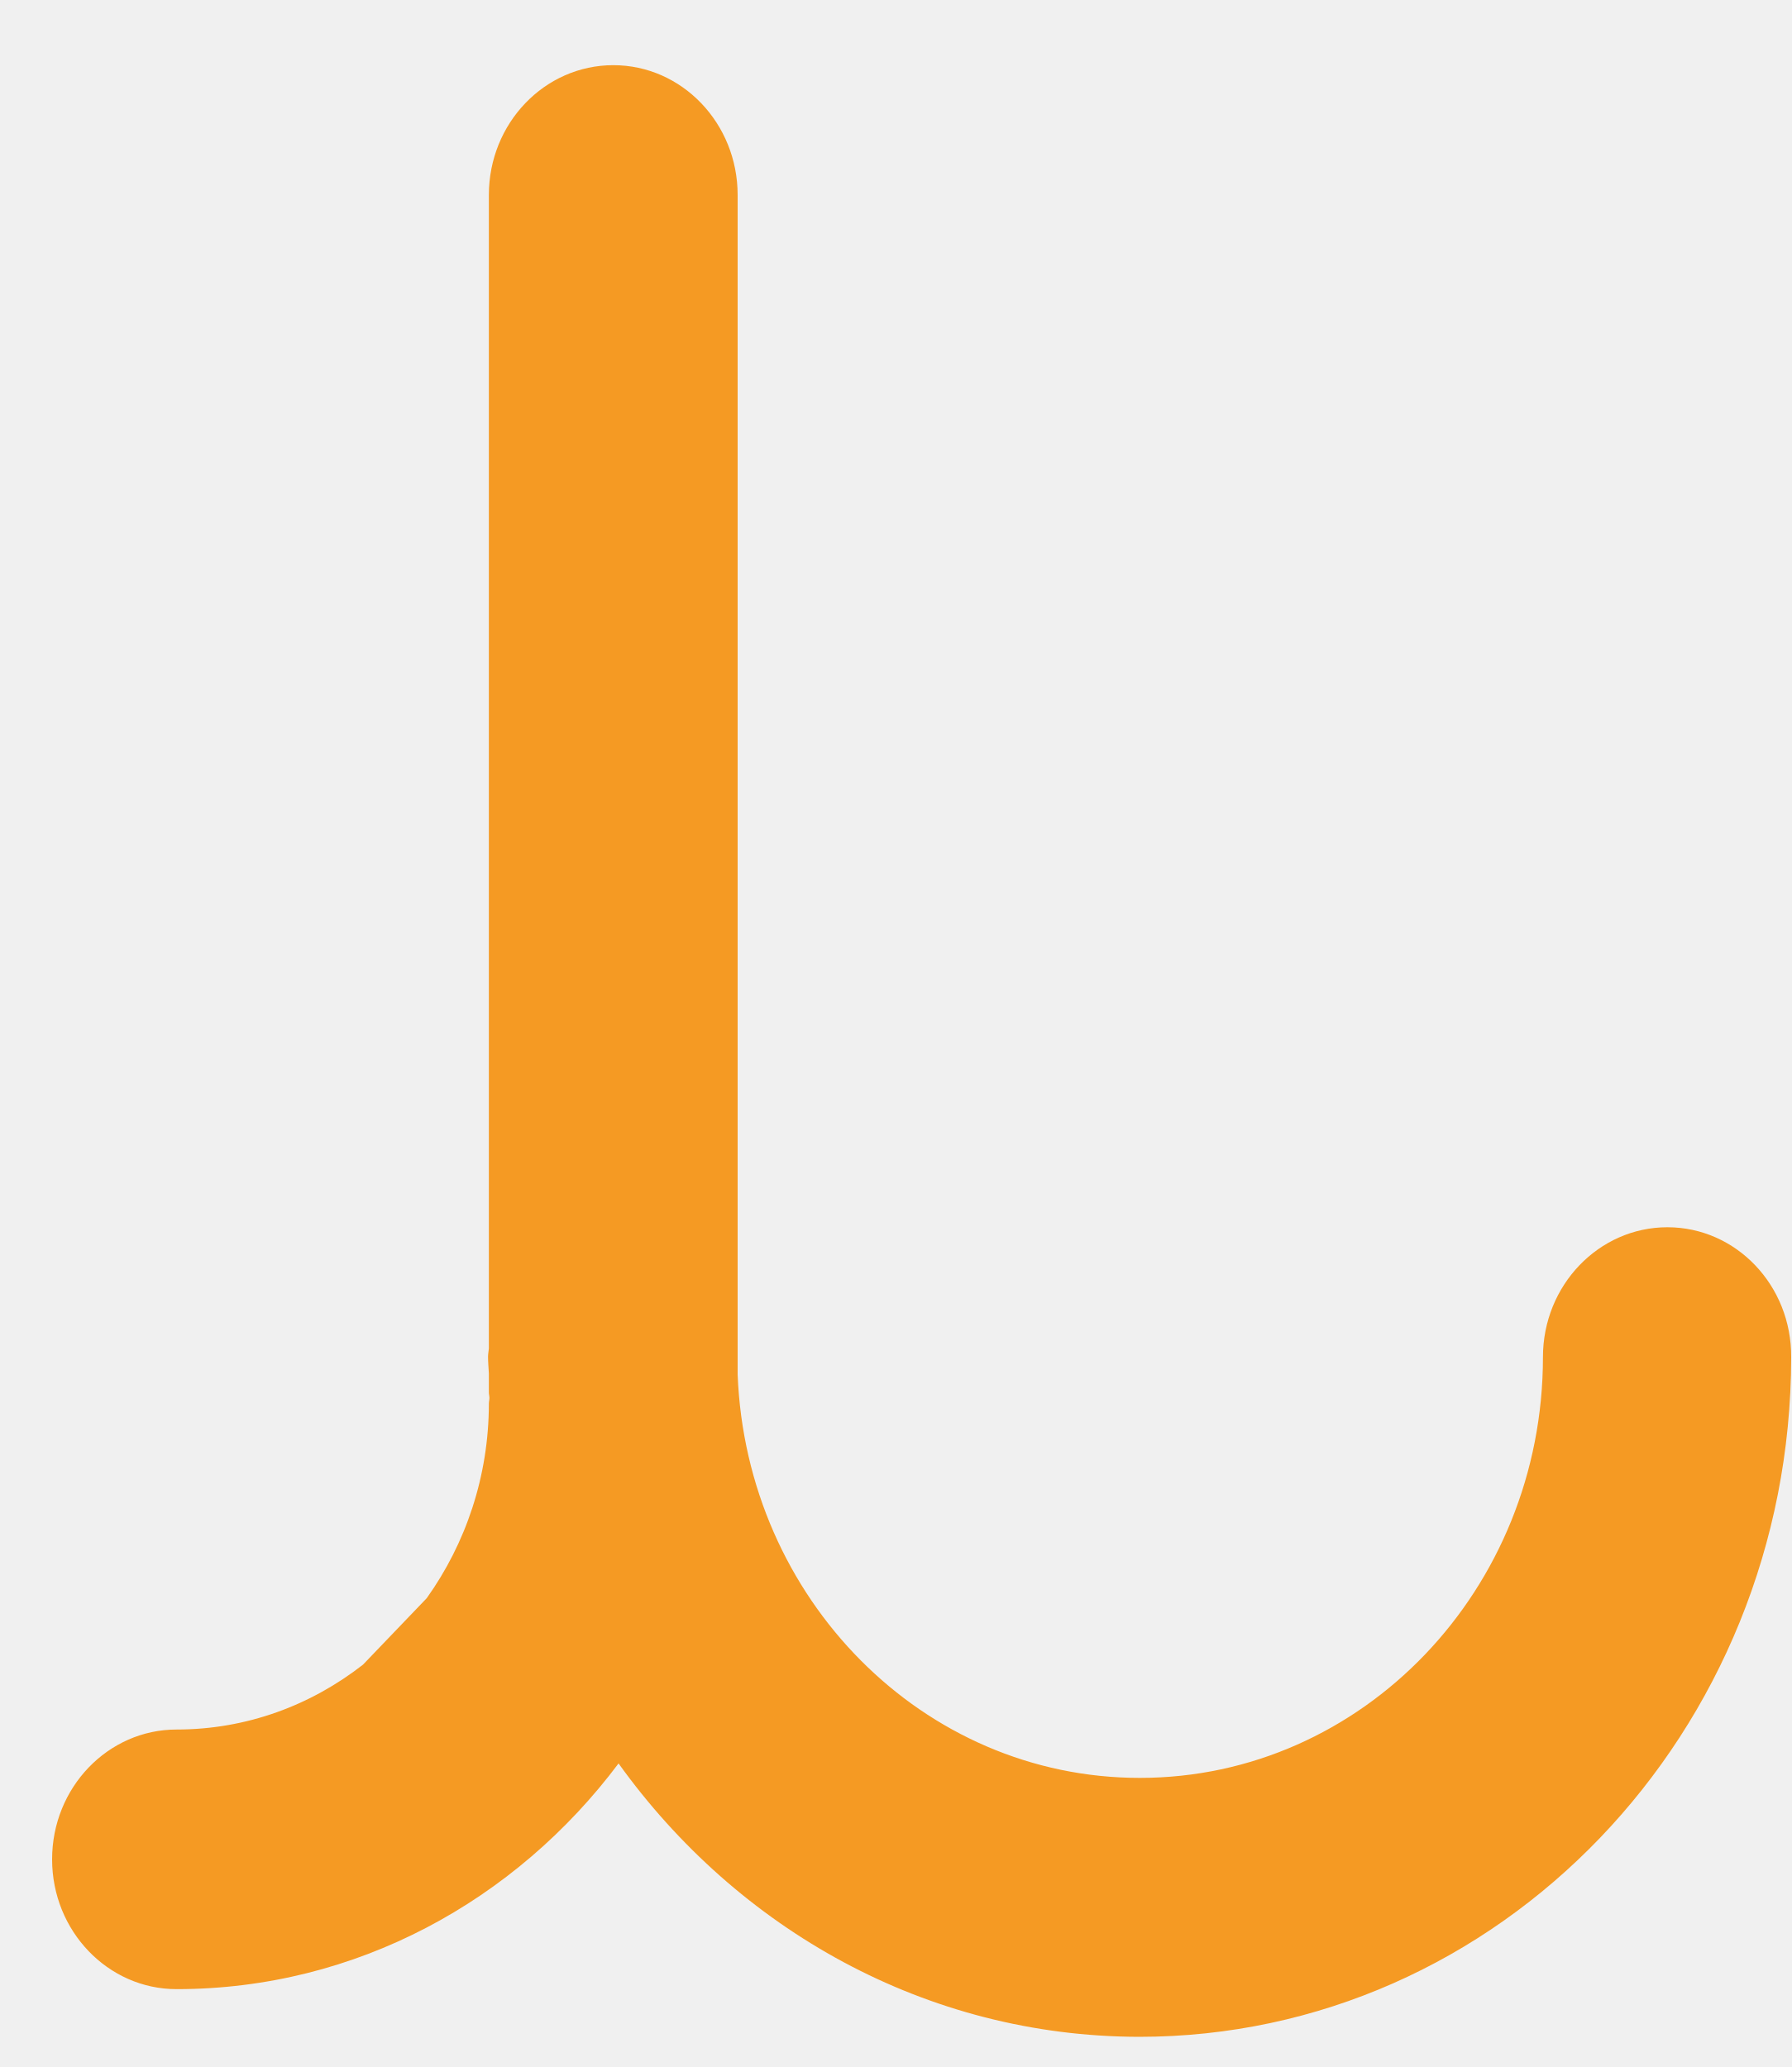
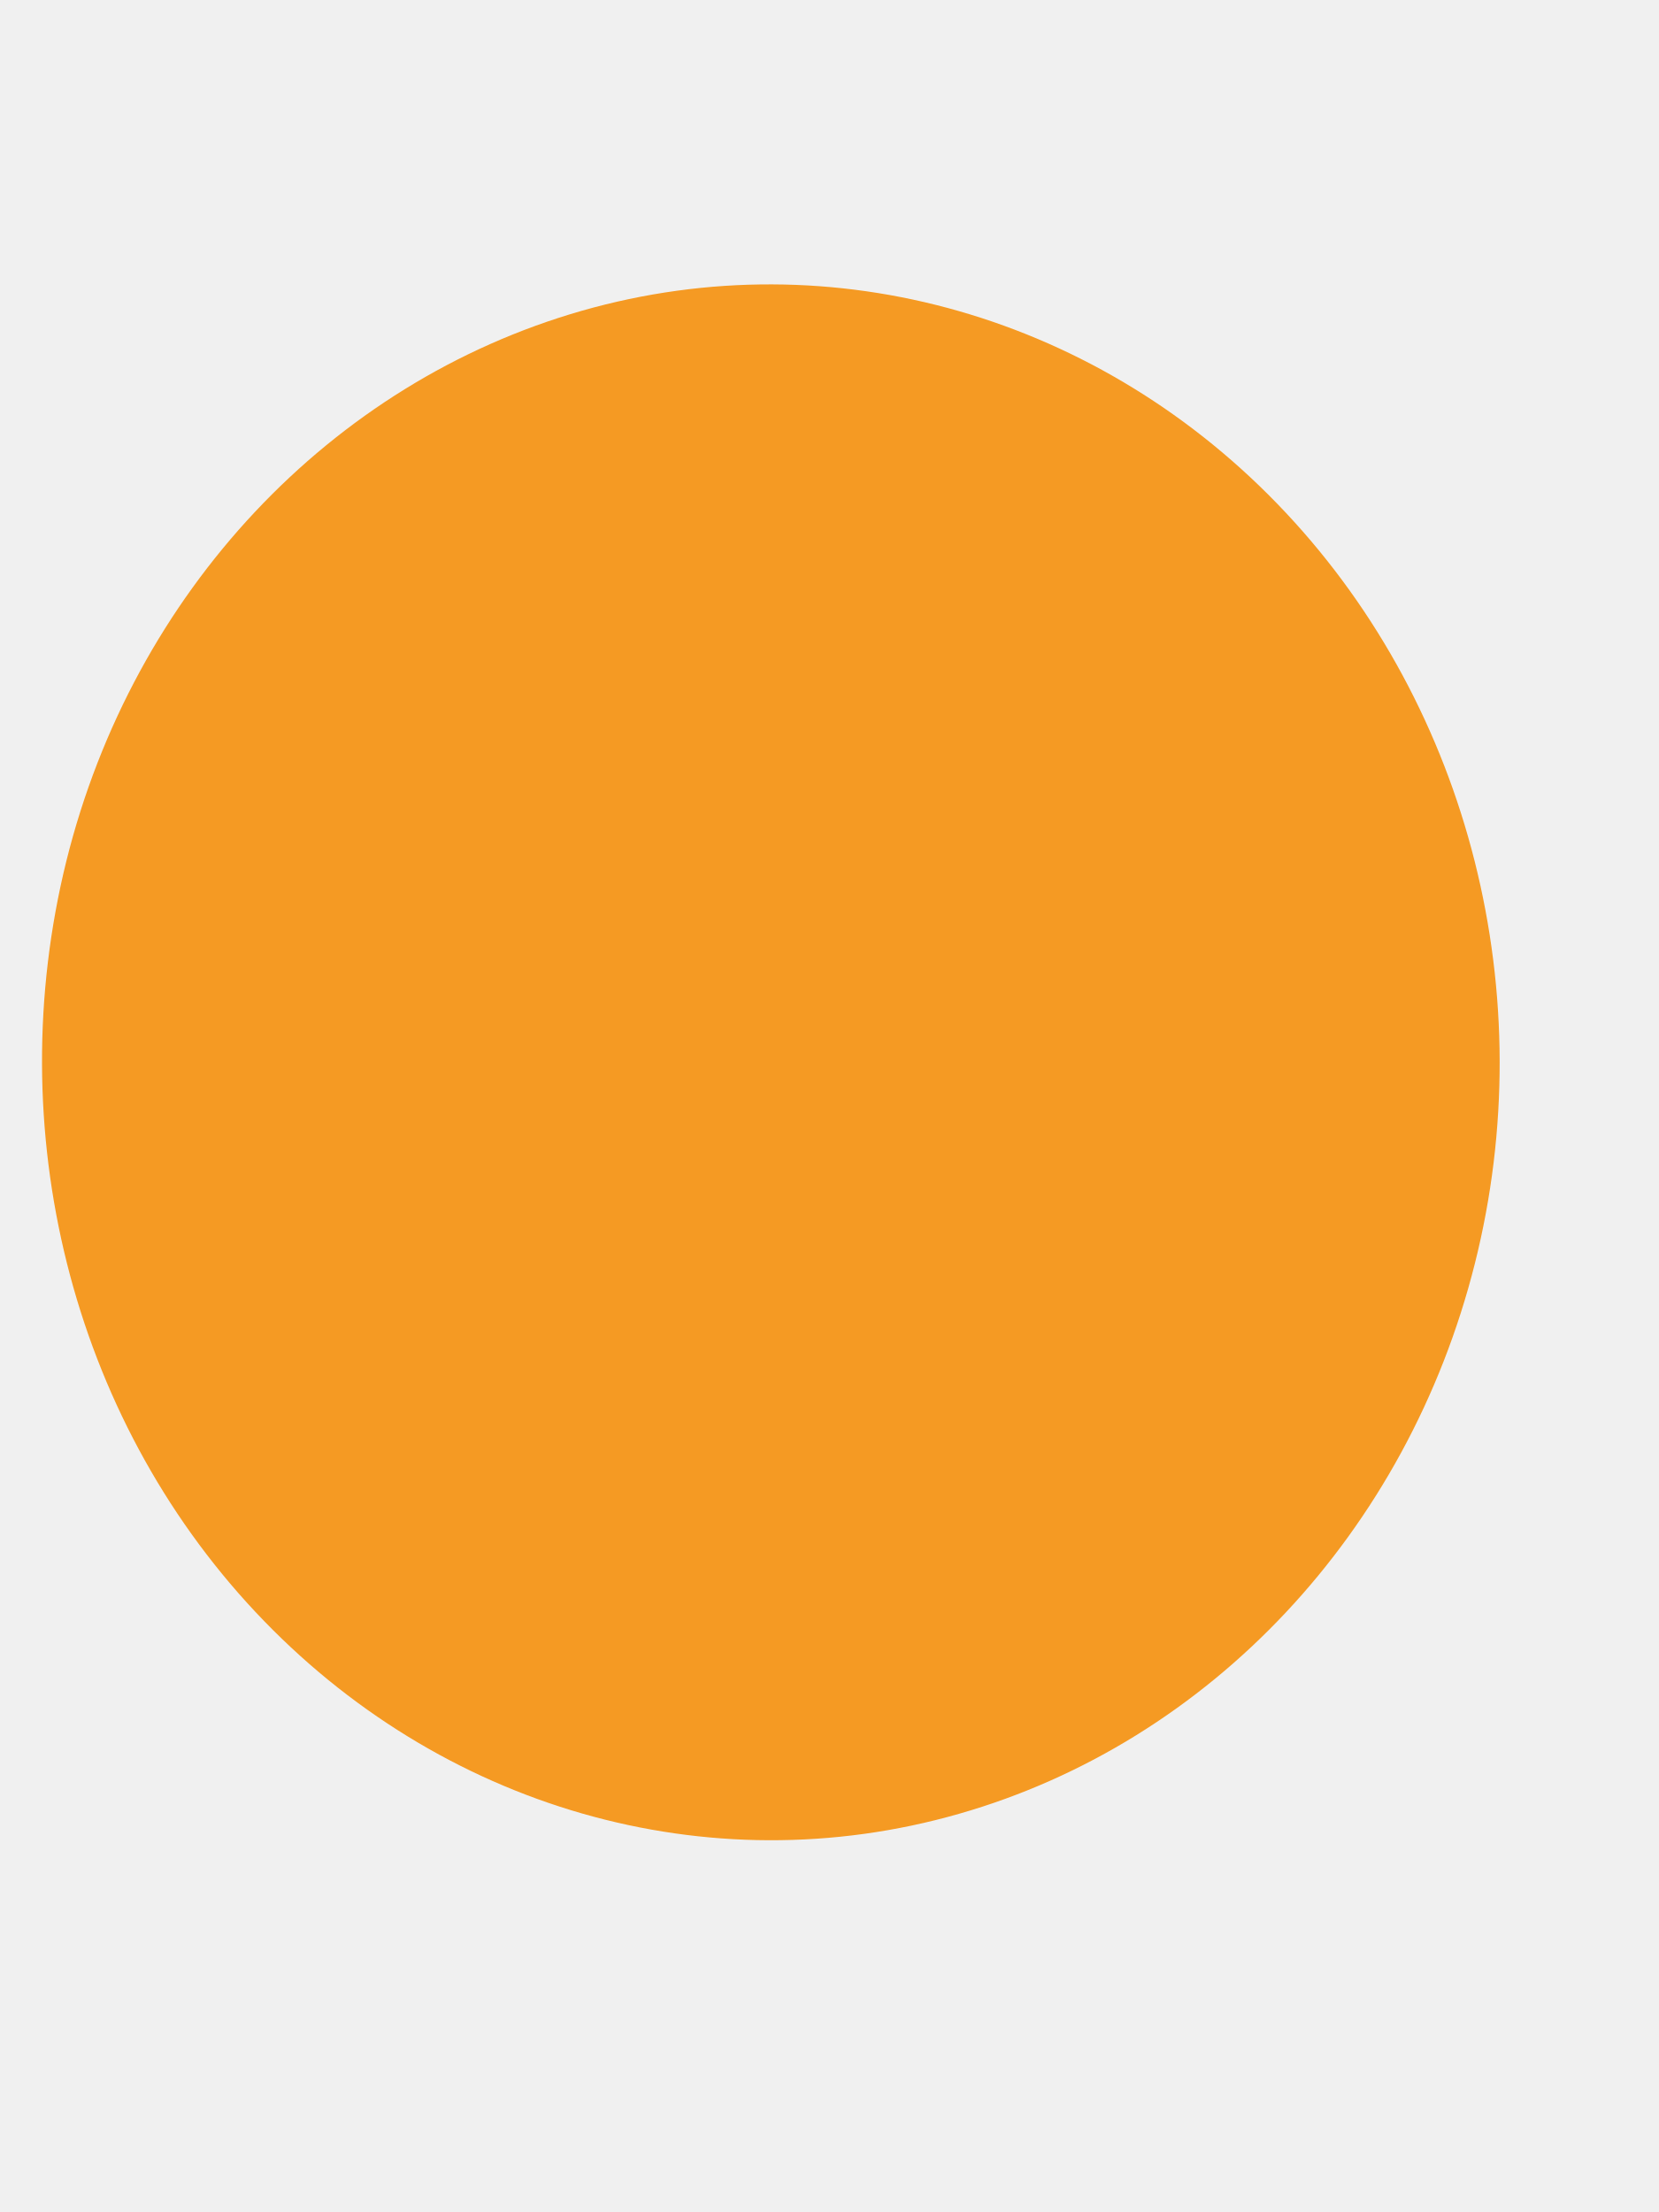
- <svg xmlns="http://www.w3.org/2000/svg" version="1.1" width="13px" height="15px">
+ <svg xmlns="http://www.w3.org/2000/svg" version="1.1" width="3px" height="4px">
  <defs>
    <pattern id="BGPattern" patternUnits="userSpaceOnUse" alignment="0 0" imageRepeat="None" />
-     <mask fill="white" id="Clip598">
-       <path d="M 12.996 9.85  C 13 9.328  12.596 8.906  12.098 8.906  C 11.6 8.906  11.195 9.328  11.195 9.848  C 11.195 11.533  9.887 12.902  8.27 12.902  C 6.697 12.902  5.416 11.603  5.352 9.975  L 5.352 1.415  C 5.352 0.895  4.948 0.473  4.45 0.473  C 3.951 0.473  3.547 0.895  3.547 1.415  L 3.547 9.786  C 3.545 9.806  3.541 9.826  3.541 9.846  C 3.541 9.886  3.545 9.926  3.547 9.967  L 3.547 10.105  C 3.547 10.118  3.551 10.132  3.551 10.145  C 3.551 10.158  3.547 10.172  3.547 10.185  C 3.547 10.714  3.378 11.203  3.096 11.598  L 2.634 12.08  C 2.256 12.375  1.79 12.551  1.281 12.551  C 0.783 12.551  0.378 12.973  0.378 13.493  C 0.378 14.013  0.783 14.435  1.281 14.435  C 2.585 14.435  3.742 13.792  4.488 12.797  C 5.35 13.998  6.718 14.779  8.266 14.781  C 10.877 14.781  12.994 12.574  12.996 9.85  Z " fill-rule="evenodd" />
+     <mask fill="white" id="Clip812">
+       <path d="M 0.12 1.557  C 0 2.042  0.129 2.56  0.462 2.915  C 0.795 3.27  1.28 3.41  1.734 3.28  C 2.189 3.15  2.545 2.77  2.667 2.285  C 2.789 1.8  2.658 1.282  2.325 0.927  C 1.992 0.572  1.507 0.432  1.052 0.562  C 0.598 0.692  0.241 1.07  0.12 1.557  Z " fill-rule="evenodd" />
    </mask>
  </defs>
-   <g transform="matrix(1 0 0 1 -138 -285 )">
-     <path d="M 12.996 9.85  C 13 9.328  12.596 8.906  12.098 8.906  C 11.6 8.906  11.195 9.328  11.195 9.848  C 11.195 11.533  9.887 12.902  8.27 12.902  C 6.697 12.902  5.416 11.603  5.352 9.975  L 5.352 1.415  C 5.352 0.895  4.948 0.473  4.45 0.473  C 3.951 0.473  3.547 0.895  3.547 1.415  L 3.547 9.786  C 3.545 9.806  3.541 9.826  3.541 9.846  C 3.541 9.886  3.545 9.926  3.547 9.967  L 3.547 10.105  C 3.547 10.118  3.551 10.132  3.551 10.145  C 3.551 10.158  3.547 10.172  3.547 10.185  C 3.547 10.714  3.378 11.203  3.096 11.598  L 2.634 12.08  C 2.256 12.375  1.79 12.551  1.281 12.551  C 0.783 12.551  0.378 12.973  0.378 13.493  C 0.378 14.013  0.783 14.435  1.281 14.435  C 2.585 14.435  3.742 13.792  4.488 12.797  C 5.35 13.998  6.718 14.779  8.266 14.781  C 10.877 14.781  12.994 12.574  12.996 9.85  Z " fill-rule="nonzero" fill="rgba(245, 154, 35, 1)" stroke="none" transform="matrix(1 0 0 1 138 285 )" class="fill" />
-     <path d="M 12.996 9.85  C 13 9.328  12.596 8.906  12.098 8.906  C 11.6 8.906  11.195 9.328  11.195 9.848  C 11.195 11.533  9.887 12.902  8.27 12.902  C 6.697 12.902  5.416 11.603  5.352 9.975  L 5.352 1.415  C 5.352 0.895  4.948 0.473  4.45 0.473  C 3.951 0.473  3.547 0.895  3.547 1.415  L 3.547 9.786  C 3.545 9.806  3.541 9.826  3.541 9.846  C 3.541 9.886  3.545 9.926  3.547 9.967  L 3.547 10.105  C 3.547 10.118  3.551 10.132  3.551 10.145  C 3.551 10.158  3.547 10.172  3.547 10.185  C 3.547 10.714  3.378 11.203  3.096 11.598  L 2.634 12.08  C 2.256 12.375  1.79 12.551  1.281 12.551  C 0.783 12.551  0.378 12.973  0.378 13.493  C 0.378 14.013  0.783 14.435  1.281 14.435  C 2.585 14.435  3.742 13.792  4.488 12.797  C 5.35 13.998  6.718 14.779  8.266 14.781  C 10.877 14.781  12.994 12.574  12.996 9.85  Z " stroke-width="0" stroke-dasharray="0" stroke="rgba(255, 255, 255, 0)" fill="none" transform="matrix(1 0 0 1 138 285 )" class="stroke" mask="url(#Clip598)" />
+   <g transform="matrix(1 0 0 1 -136 -280 )">
+     <path d="M 0.12 1.557  C 0 2.042  0.129 2.56  0.462 2.915  C 0.795 3.27  1.28 3.41  1.734 3.28  C 2.189 3.15  2.545 2.77  2.667 2.285  C 2.789 1.8  2.658 1.282  2.325 0.927  C 1.992 0.572  1.507 0.432  1.052 0.562  C 0.598 0.692  0.241 1.07  0.12 1.557  Z " fill-rule="nonzero" fill="rgba(245, 154, 35, 1)" stroke="none" transform="matrix(1 0 0 1 136 280 )" class="fill" />
+     <path d="M 0.12 1.557  C 0 2.042  0.129 2.56  0.462 2.915  C 0.795 3.27  1.28 3.41  1.734 3.28  C 2.189 3.15  2.545 2.77  2.667 2.285  C 2.789 1.8  2.658 1.282  2.325 0.927  C 1.992 0.572  1.507 0.432  1.052 0.562  C 0.598 0.692  0.241 1.07  0.12 1.557  Z " stroke-width="0" stroke-dasharray="0" stroke="rgba(255, 255, 255, 0)" fill="none" transform="matrix(1 0 0 1 136 280 )" class="stroke" mask="url(#Clip812)" />
  </g>
</svg>
